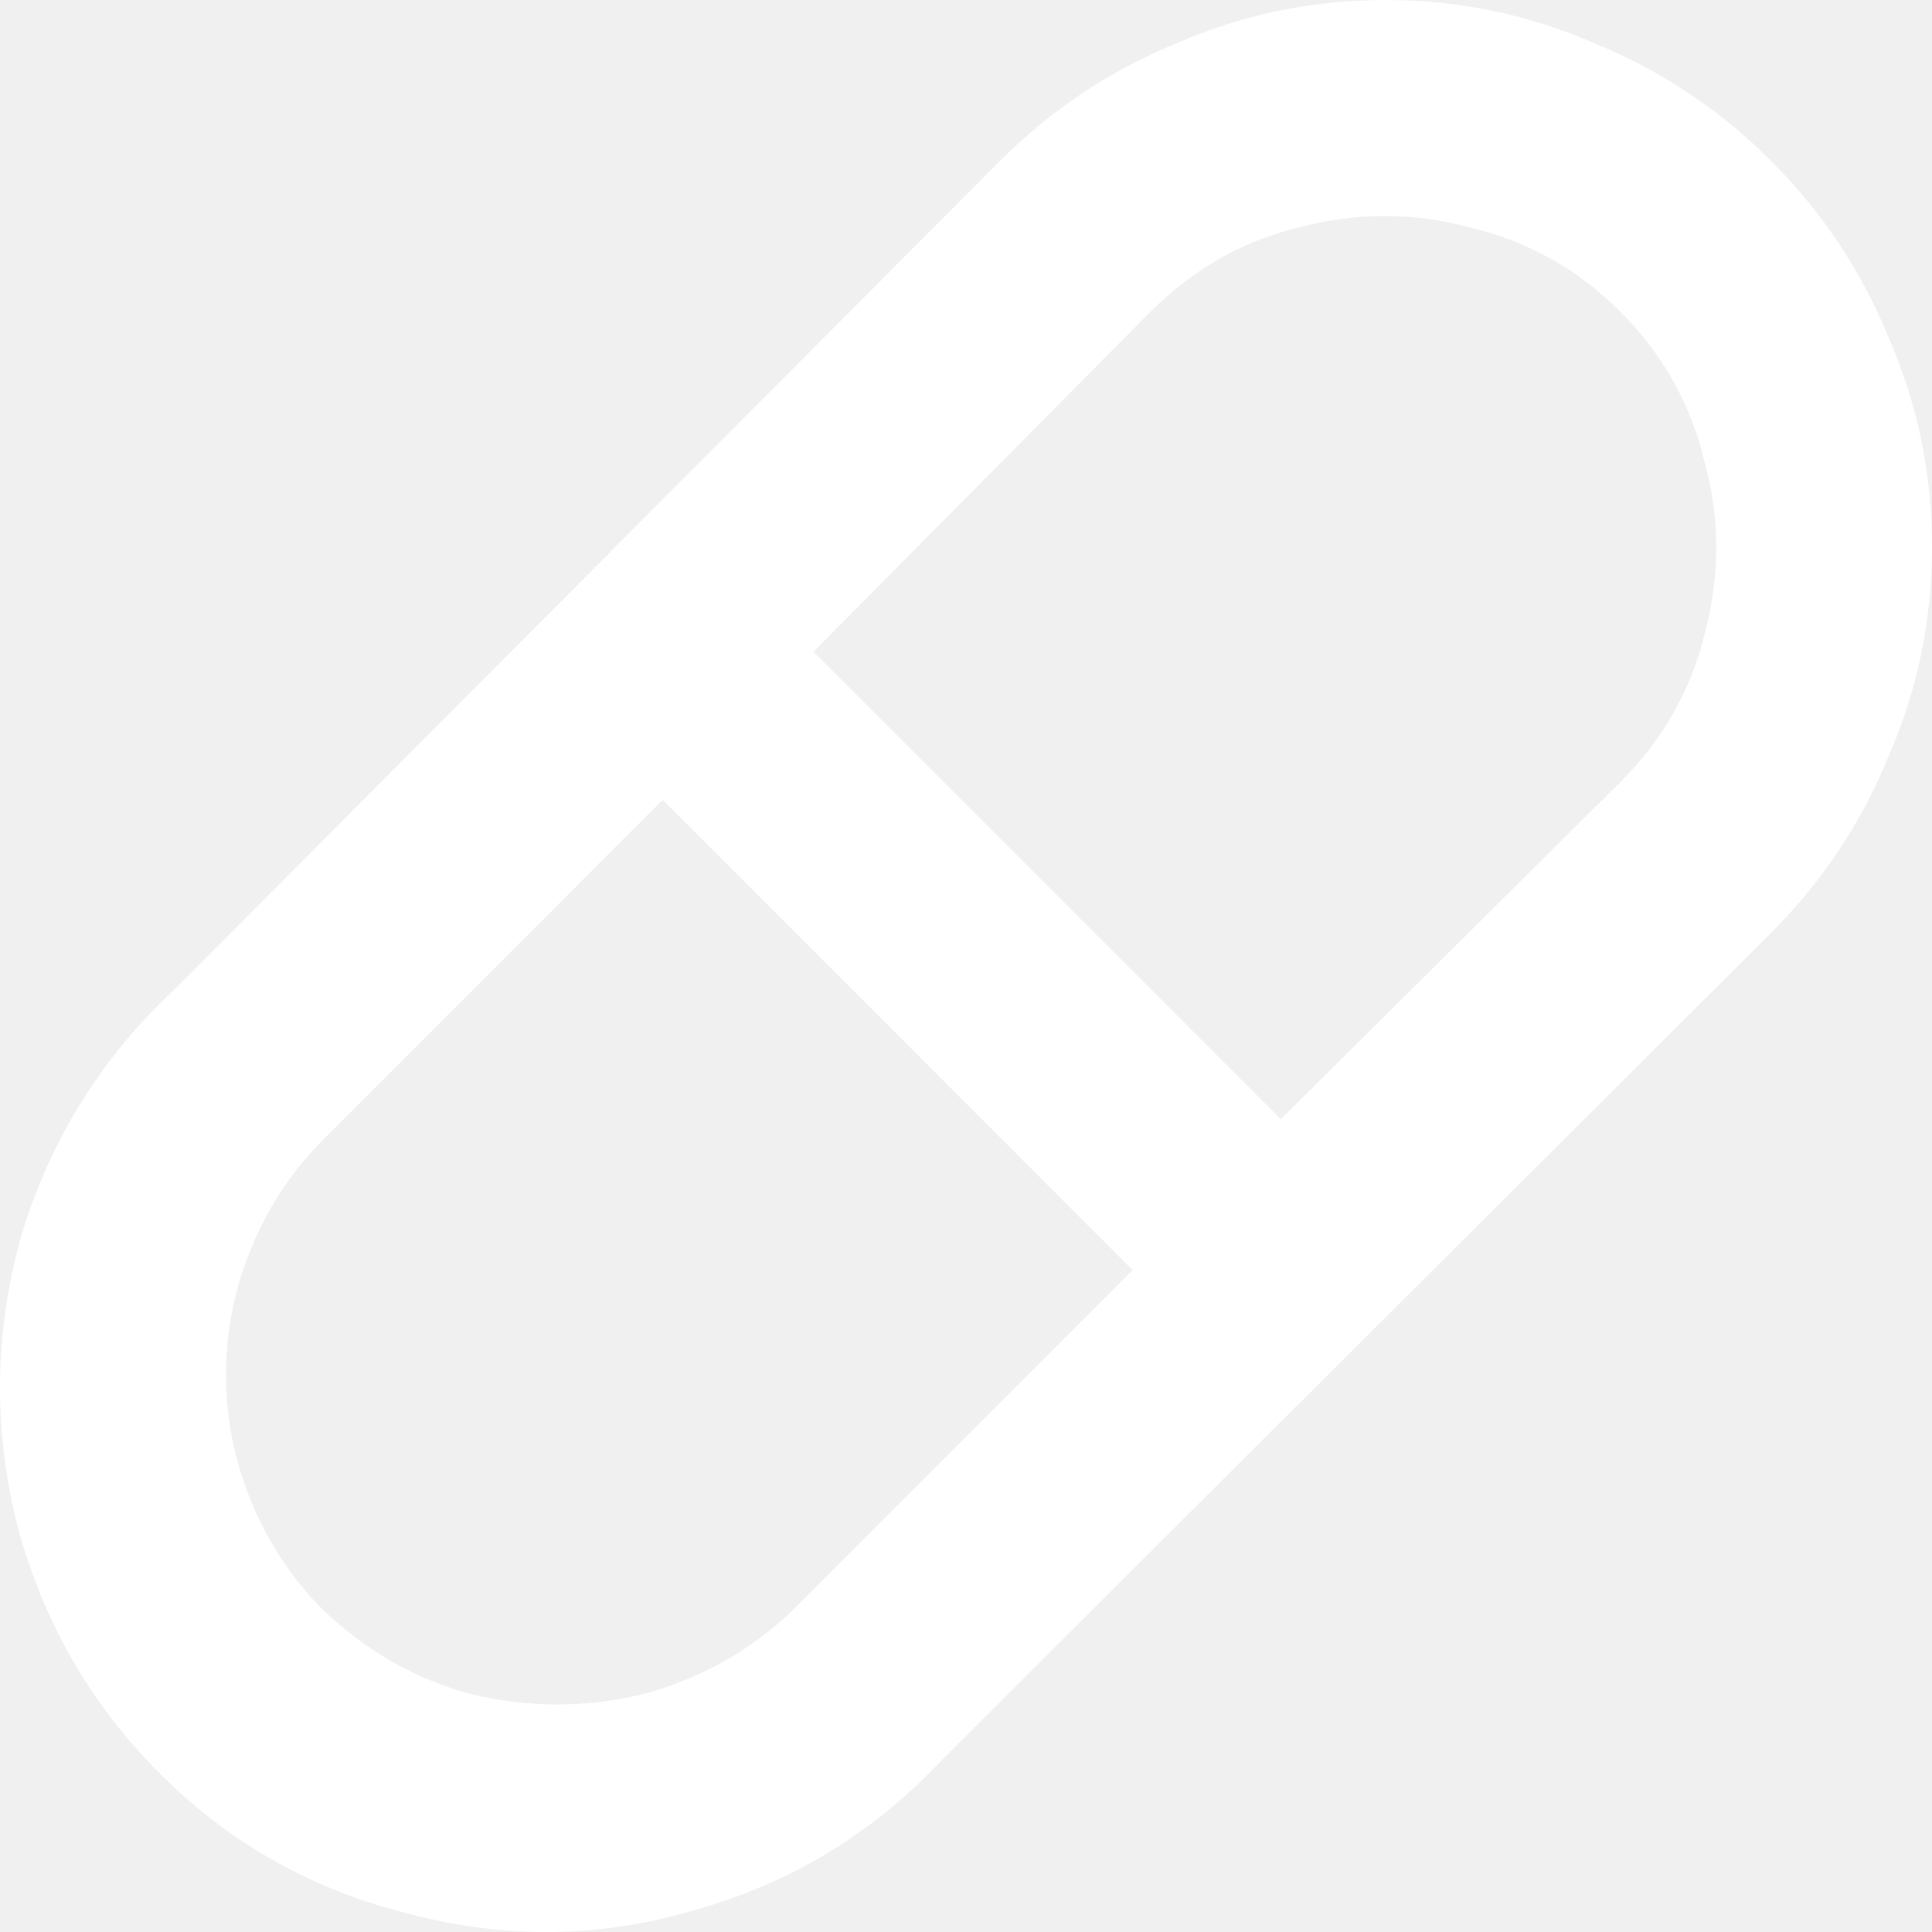
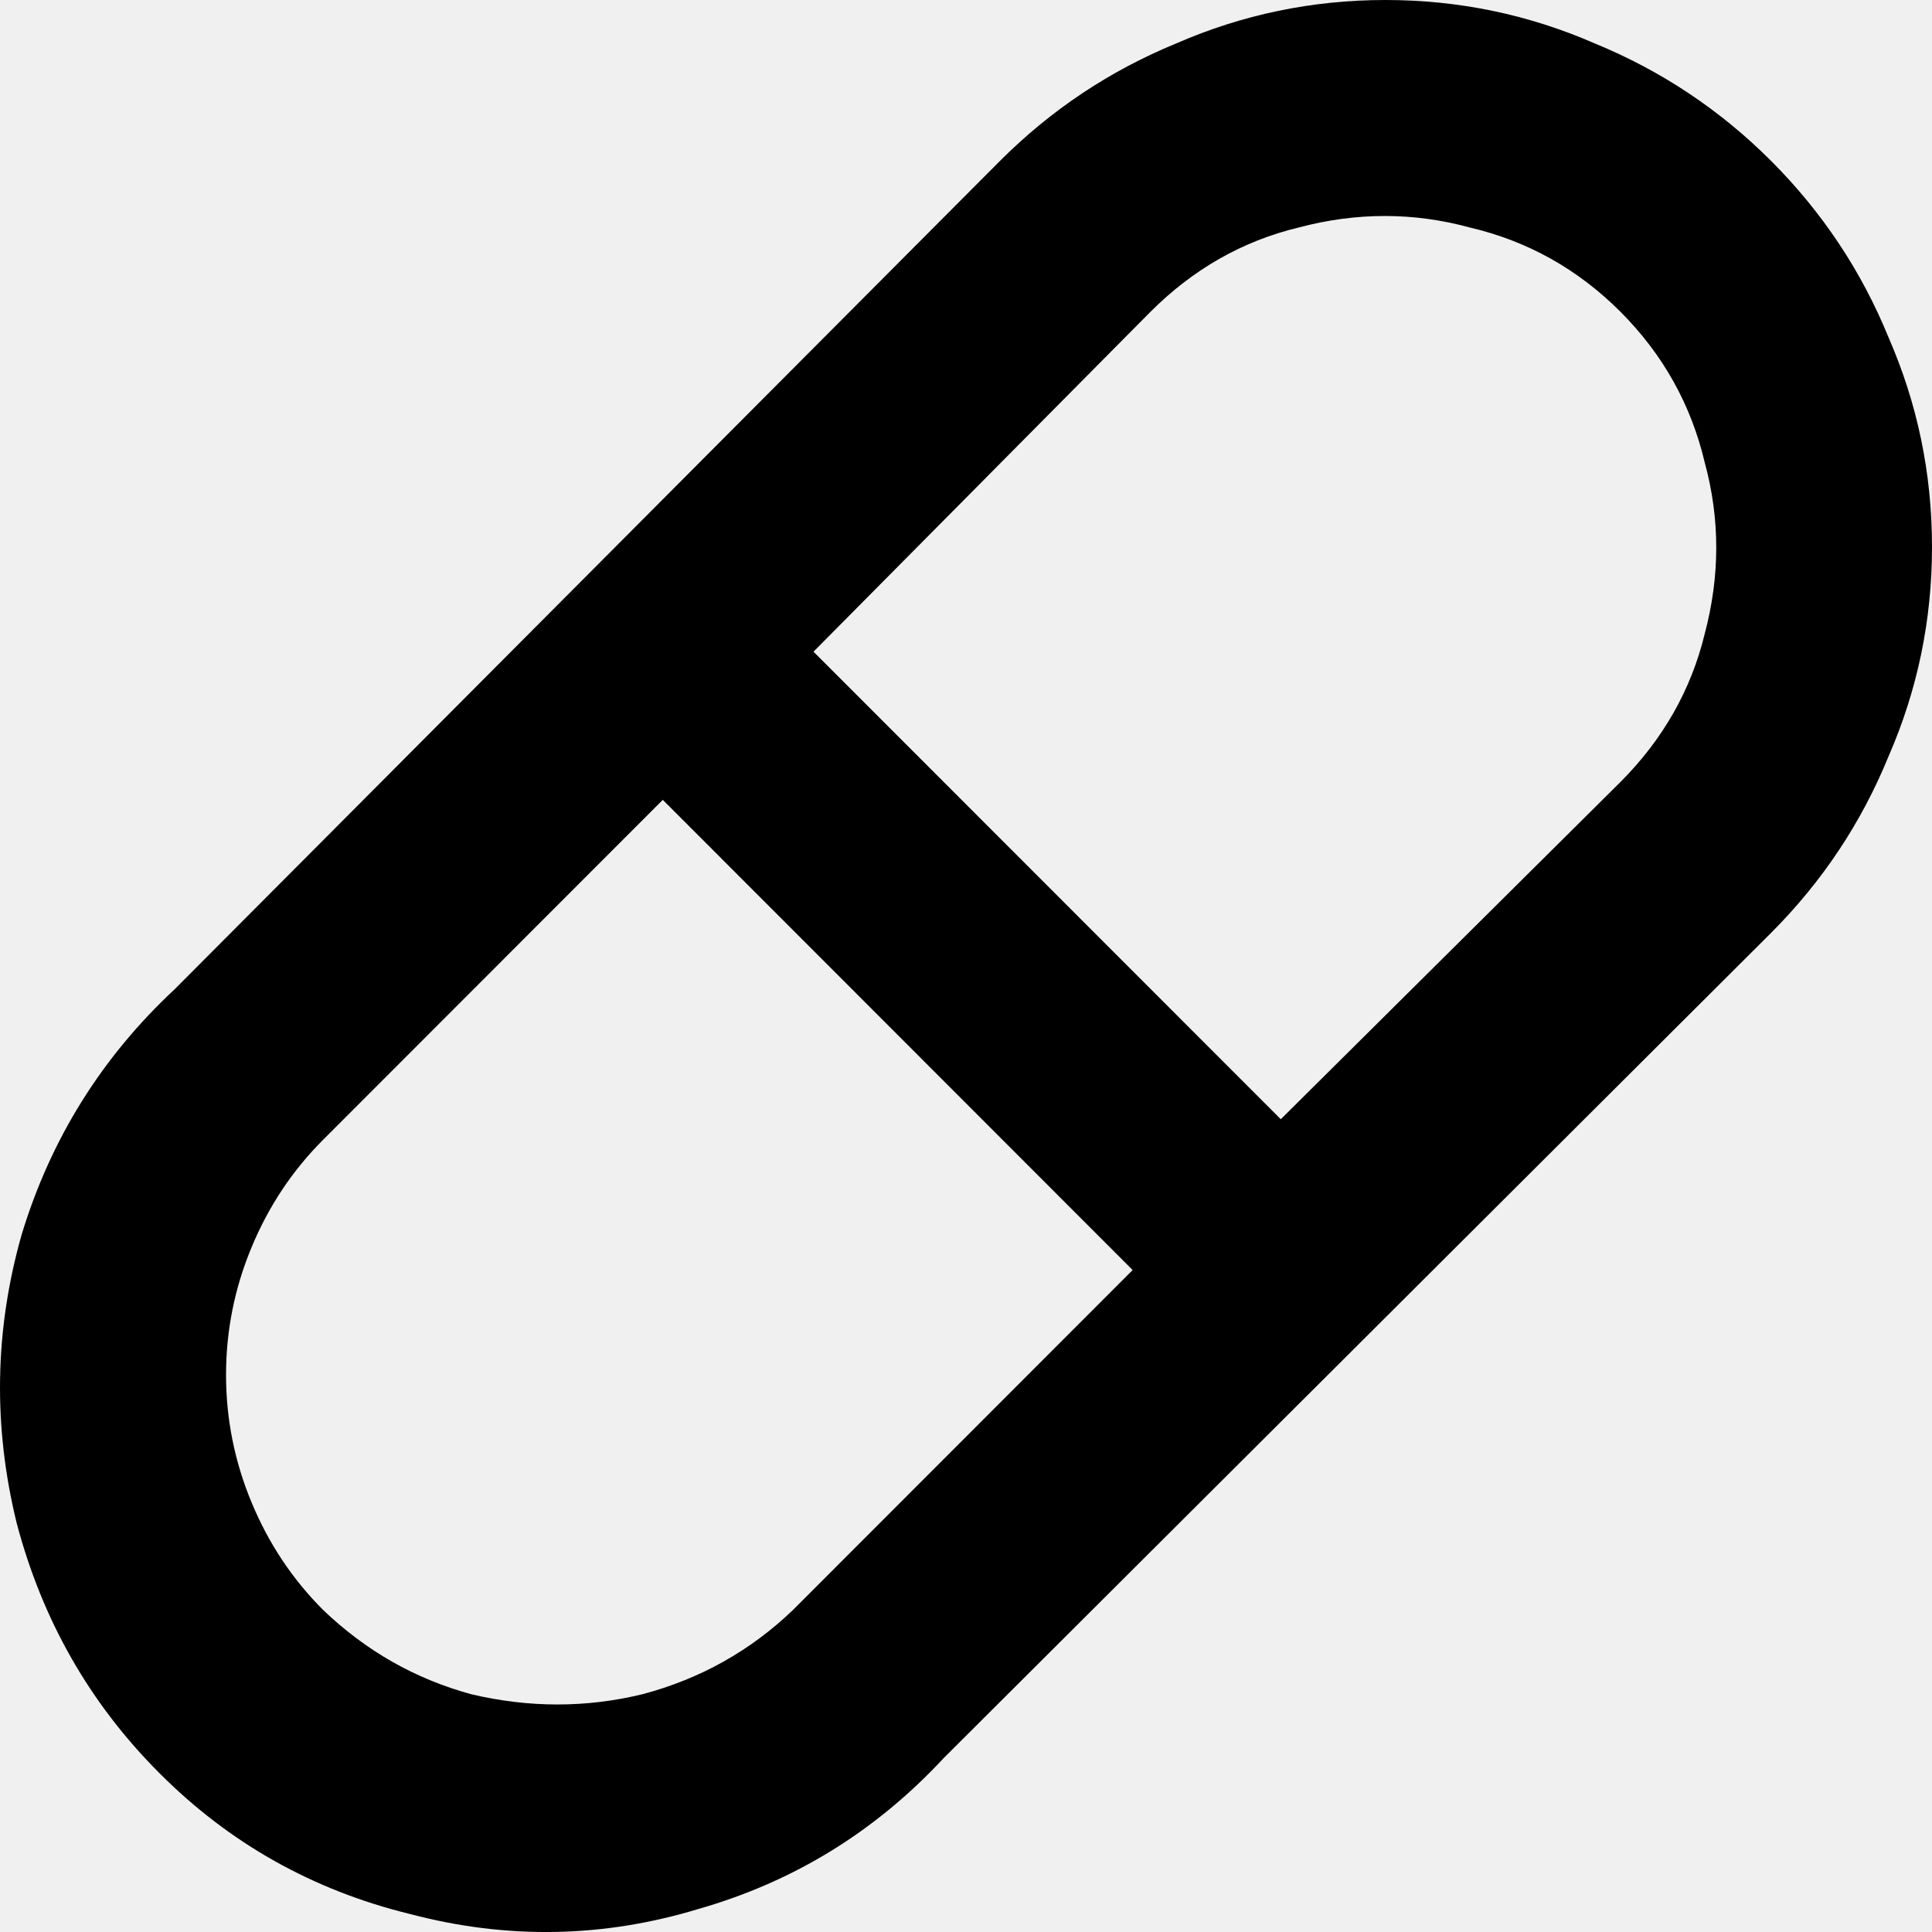
<svg xmlns="http://www.w3.org/2000/svg" width="16" height="16" viewBox="0 0 16 16" fill="none">
-   <path d="M14.668 1.333C14.245 0.91 13.758 0.586 13.208 0.36C12.658 0.12 12.08 0 11.474 0C10.868 0 10.29 0.12 9.74 0.36C9.19 0.586 8.704 0.91 8.281 1.333L1.449 8.19C0.843 8.754 0.42 9.432 0.18 10.222C-0.045 11.012 -0.059 11.809 0.138 12.613C0.35 13.417 0.744 14.109 1.323 14.687C1.901 15.266 2.591 15.654 3.395 15.851C4.199 16.063 4.995 16.049 5.785 15.809C6.575 15.583 7.251 15.167 7.815 14.56L14.668 7.725C15.091 7.301 15.415 6.815 15.64 6.264C15.88 5.714 16 5.136 16 4.529C16 3.922 15.88 3.344 15.64 2.794C15.415 2.243 15.091 1.757 14.668 1.333ZM6.567 13.333C6.215 13.671 5.799 13.904 5.32 14.031C4.854 14.144 4.382 14.144 3.903 14.031C3.437 13.904 3.029 13.671 2.676 13.333C2.422 13.079 2.225 12.783 2.084 12.444C1.943 12.105 1.872 11.753 1.872 11.386C1.872 11.019 1.943 10.666 2.084 10.328C2.225 9.989 2.422 9.693 2.676 9.439L5.489 6.624L9.38 10.518L6.567 13.333ZM13.42 6.476L10.607 9.269L6.737 5.397L9.528 2.582C9.881 2.229 10.29 1.996 10.755 1.884C11.234 1.757 11.707 1.757 12.172 1.884C12.651 1.996 13.067 2.229 13.42 2.582C13.772 2.935 14.005 3.351 14.118 3.831C14.245 4.296 14.245 4.769 14.118 5.248C14.005 5.714 13.772 6.123 13.42 6.476Z" fill="white" />
+   <path d="M14.668 1.333C14.245 0.91 13.758 0.586 13.208 0.36C12.658 0.12 12.08 0 11.474 0C10.868 0 10.29 0.12 9.74 0.36C9.19 0.586 8.704 0.91 8.281 1.333L1.449 8.19C0.843 8.754 0.42 9.432 0.18 10.222C-0.045 11.012 -0.059 11.809 0.138 12.613C0.35 13.417 0.744 14.109 1.323 14.687C1.901 15.266 2.591 15.654 3.395 15.851C4.199 16.063 4.995 16.049 5.785 15.809C6.575 15.583 7.251 15.167 7.815 14.56L14.668 7.725C15.091 7.301 15.415 6.815 15.64 6.264C15.88 5.714 16 5.136 16 4.529C16 3.922 15.88 3.344 15.64 2.794C15.415 2.243 15.091 1.757 14.668 1.333ZM6.567 13.333C6.215 13.671 5.799 13.904 5.32 14.031C4.854 14.144 4.382 14.144 3.903 14.031C3.437 13.904 3.029 13.671 2.676 13.333C2.422 13.079 2.225 12.783 2.084 12.444C1.943 12.105 1.872 11.753 1.872 11.386C1.872 11.019 1.943 10.666 2.084 10.328C2.225 9.989 2.422 9.693 2.676 9.439L5.489 6.624L9.38 10.518L6.567 13.333ZM13.42 6.476L10.607 9.269L6.737 5.397L9.528 2.582C9.881 2.229 10.29 1.996 10.755 1.884C11.234 1.757 11.707 1.757 12.172 1.884C12.651 1.996 13.067 2.229 13.42 2.582C13.772 2.935 14.005 3.351 14.118 3.831C14.245 4.296 14.245 4.769 14.118 5.248C14.005 5.714 13.772 6.123 13.42 6.476Z" fill="#000" />
</svg>
